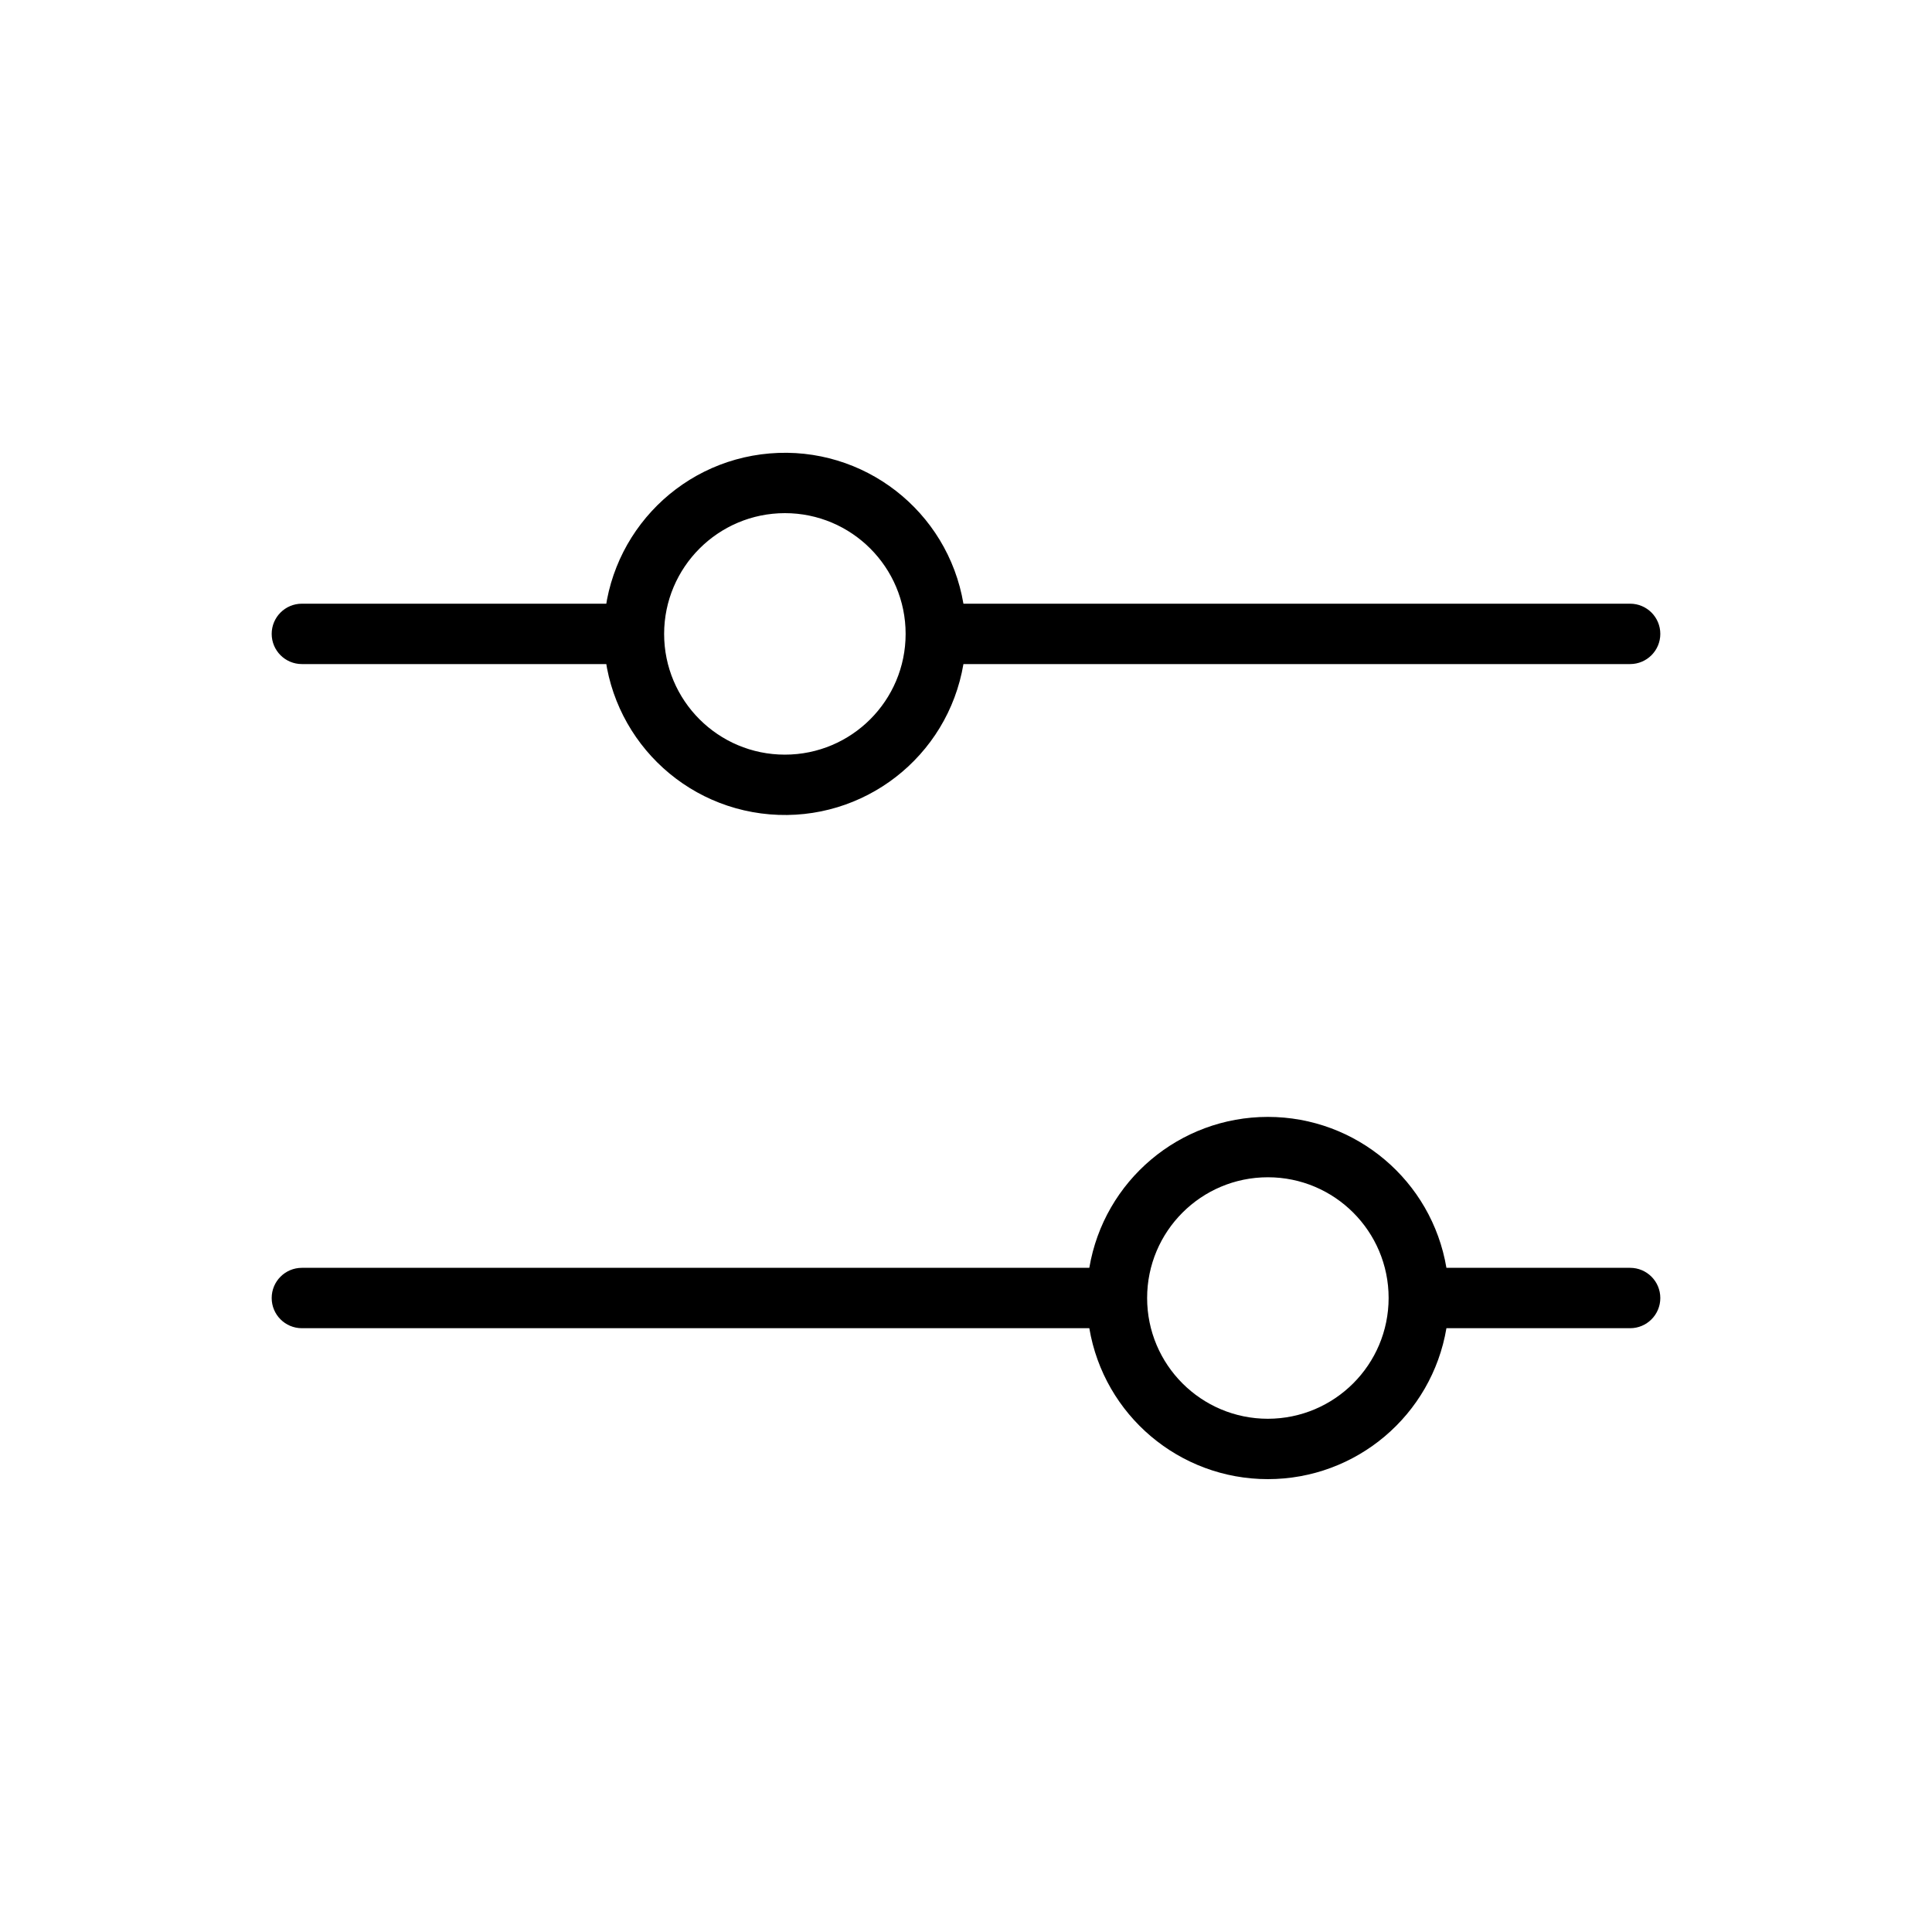
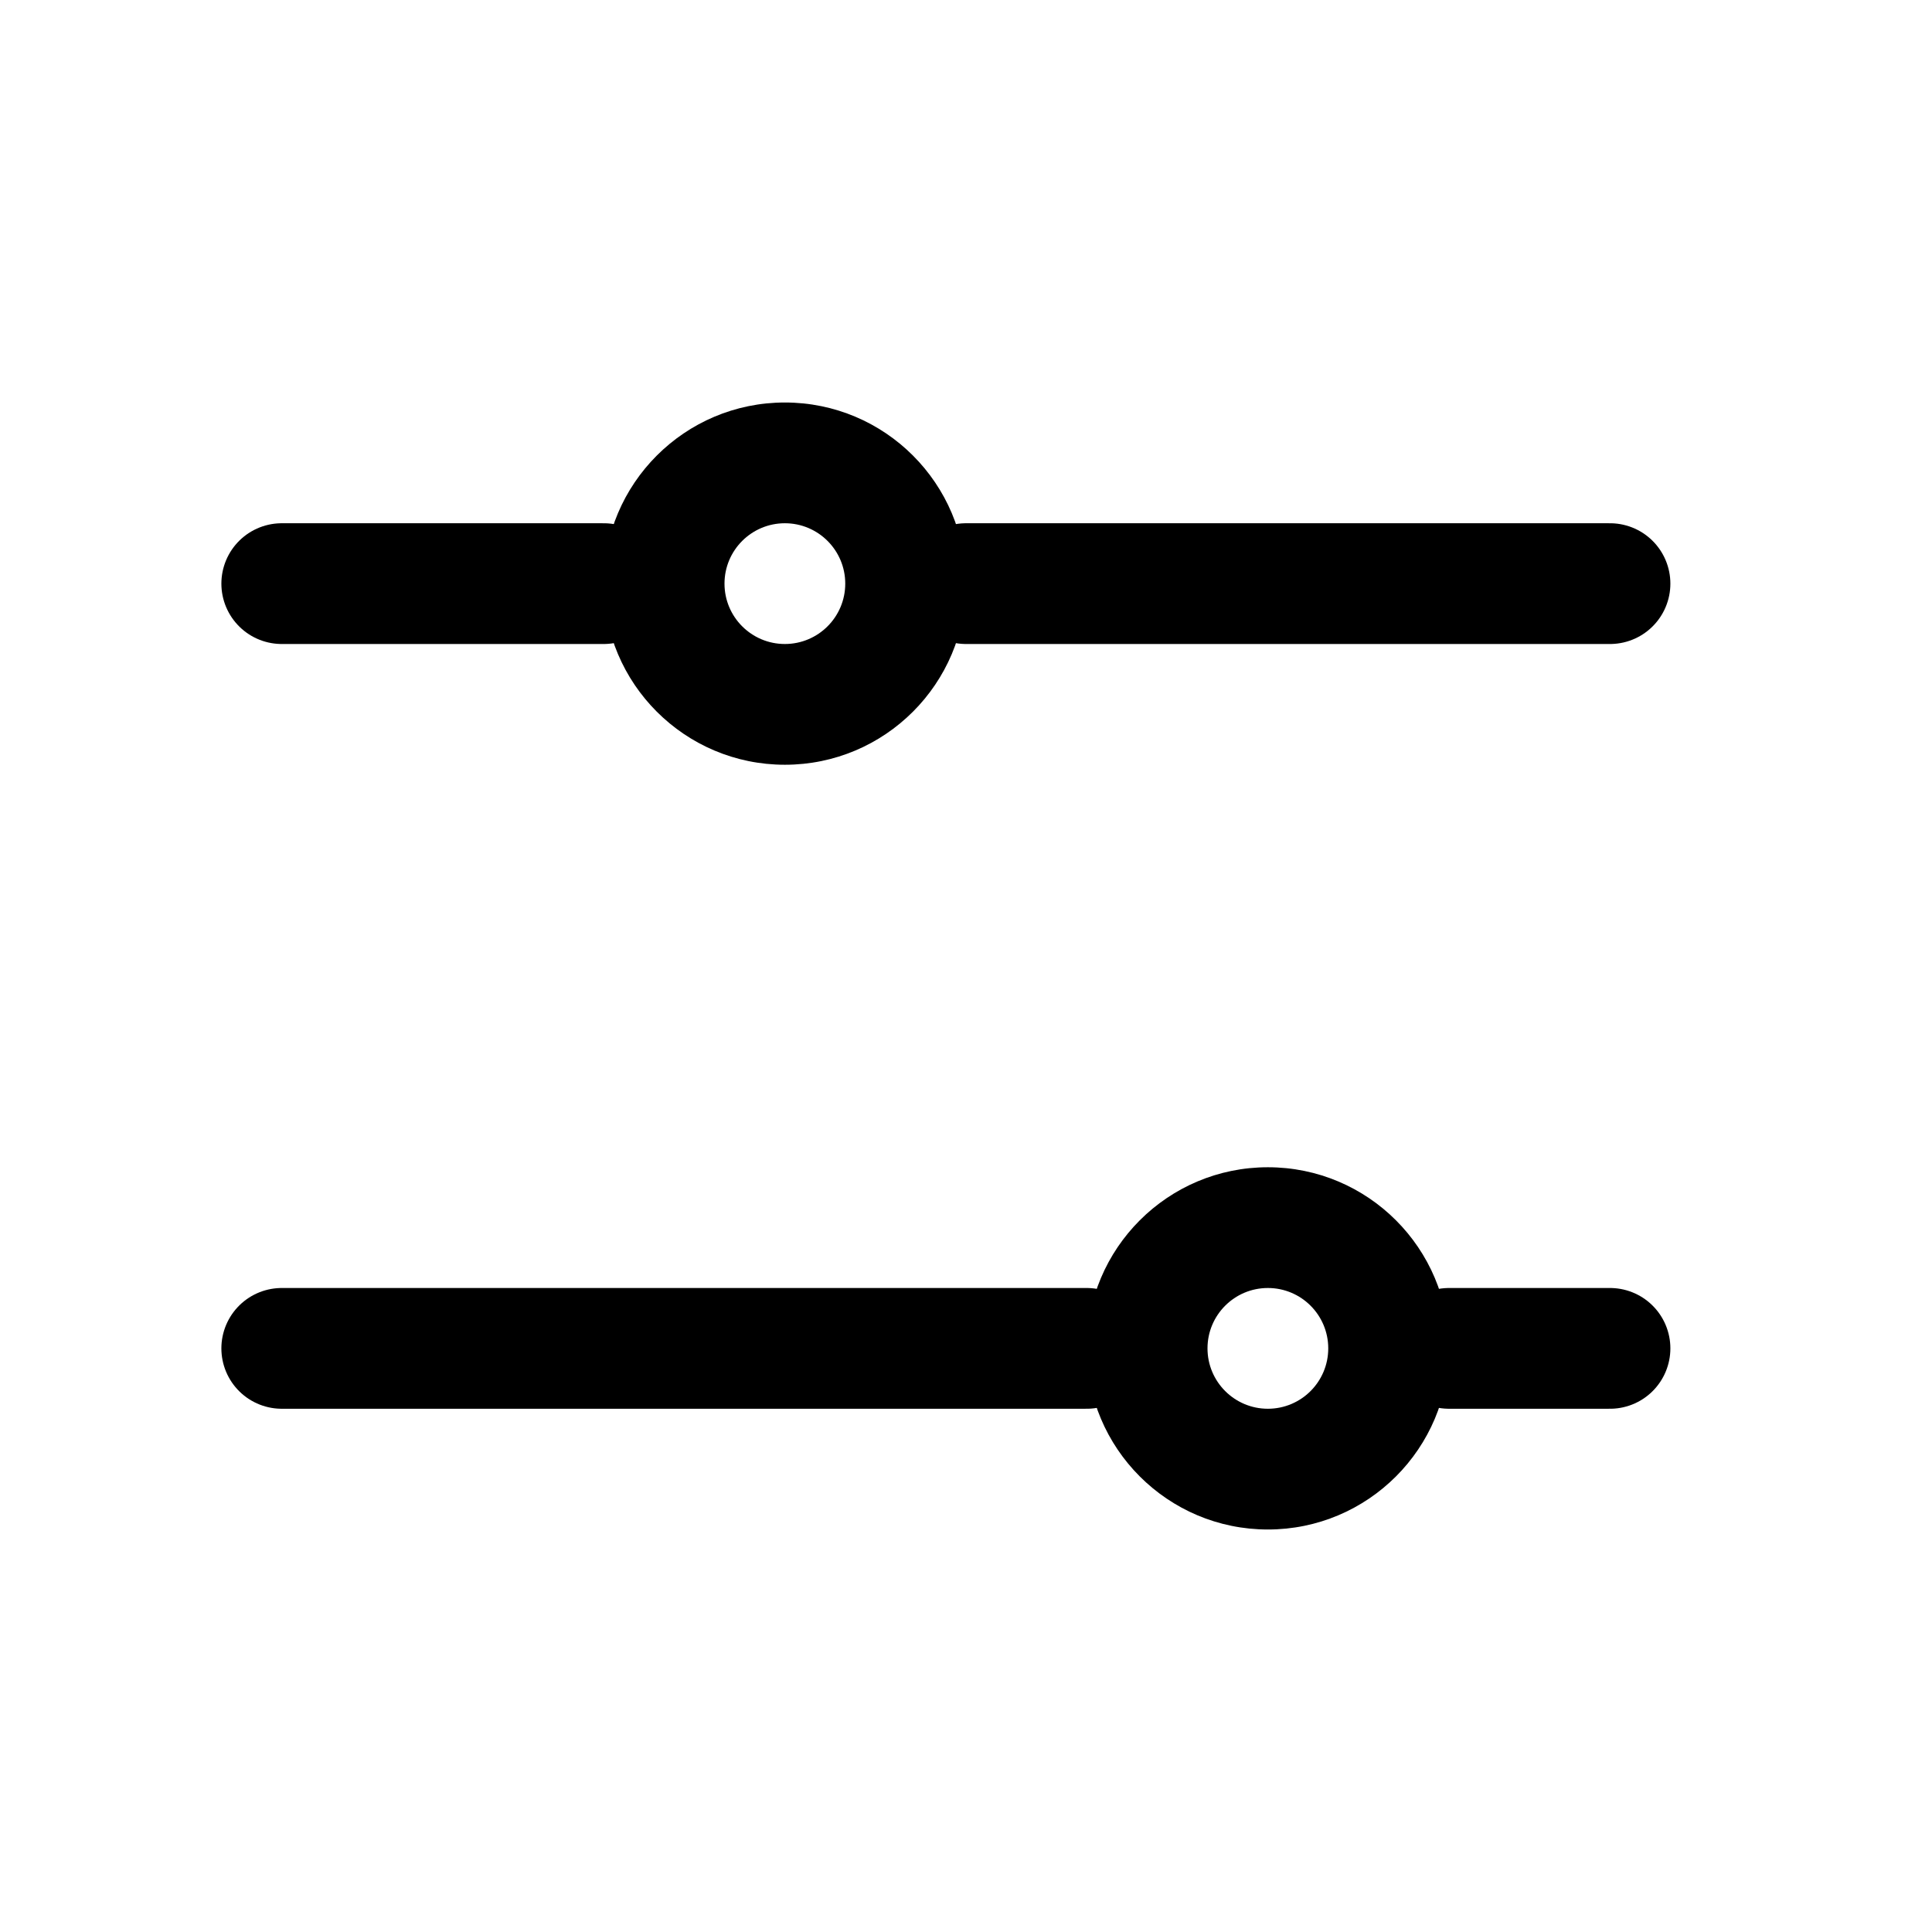
- <svg xmlns="http://www.w3.org/2000/svg" fill="#000000" width="800px" height="800px" viewBox="0 0 256 256" id="Flat">
-   <path d="M84,87.994h-0l-44-.001a4,4,0,0,1,0-8h0l44,.001a4,4,0,0,1-0,8Zm136,84a4,4,0,0,1-4,4H191.66a23.995,23.995,0,0,1-47.32,0H40a4,4,0,0,1,0-8H144.339a23.995,23.995,0,0,1,47.32,0h24.34A4,4,0,0,1,220,171.994Zm-36,0a16,16,0,1,0-16,16A16.018,16.018,0,0,0,184,171.994Zm-104-88a23.998,23.998,0,0,1,47.66-4l88.34-.001a4,4,0,0,1,0,8l-88.34.001a23.998,23.998,0,0,1-47.66-4Zm8,0a16,16,0,1,0,16-16A16.018,16.018,0,0,0,88,83.994Z" />
+ <svg xmlns="http://www.w3.org/2000/svg" fill="#000000" width="24" height="24" viewBox="0 0 7.68 7.68" id="Flat" version="1.1">
+   <defs id="defs1">
+     </defs>
+   <g id="layer1">
+     <path style="fill:none;stroke:#000000;stroke-width:0.48;stroke-linecap:round;stroke-linejoin:round;stroke-miterlimit:0;stroke-dasharray:none" d="m 1.12,2.56 c 0.427,0 0.853,0 1.28,0" id="path2" transform="translate(0,-0.24)" />
+     <path style="fill:none;stroke:#000000;stroke-width:0.48;stroke-linecap:round;stroke-linejoin:round;stroke-miterlimit:0;stroke-dasharray:none" d="m 3.84,2.56 c 0.853,0 1.707,0 2.56,0" id="path3" transform="translate(0,-0.24)" />
+     <path style="fill:none;stroke:#000000;stroke-width:0.48;stroke-linecap:round;stroke-linejoin:round;stroke-miterlimit:0;stroke-dasharray:none" d="m 1.12,5.12 c 1.067,0 2.133,0 3.2,0" id="path4" transform="translate(0,0.24)" />
+     <path style="fill:none;stroke:#000000;stroke-width:0.48;stroke-linecap:round;stroke-linejoin:round;stroke-miterlimit:0;stroke-dasharray:none" d="m 5.76,5.12 c 0.213,0 0.427,0 0.64,0" id="path5" transform="translate(0,0.24)" />
+     <path id="path6" style="fill:#000000;stroke-width:0.428;stroke-linecap:round;stroke-linejoin:round;stroke-miterlimit:0" d="M 3.12,1.6 A 0.72,0.72 0 0 0 2.4,2.32 0.72,0.72 0 0 0 3.12,3.04 0.72,0.72 0 0 0 3.84,2.32 0.72,0.72 0 0 0 3.12,1.6 Z m 0,0.48 A 0.24,0.24 0 0 1 3.36,2.32 0.24,0.24 0 0 1 3.12,2.56 0.24,0.24 0 0 1 2.88,2.32 0.24,0.24 0 0 1 3.12,2.08 Z" />
+     <path id="path6-8" style="fill:#000000;stroke-width:0.428;stroke-linecap:round;stroke-linejoin:round;stroke-miterlimit:0" d="M 5.04,4.64 A 0.72,0.72 0 0 0 4.32,5.36 0.72,0.72 0 0 0 5.04,6.08 0.72,0.72 0 0 0 5.76,5.36 0.72,0.72 0 0 0 5.04,4.64 Z m 0,0.48 A 0.24,0.24 0 0 1 5.28,5.36 0.24,0.24 0 0 1 5.04,5.6 0.24,0.24 0 0 1 4.8,5.36 0.24,0.24 0 0 1 5.04,5.12 Z" />
+   </g>
</svg>
